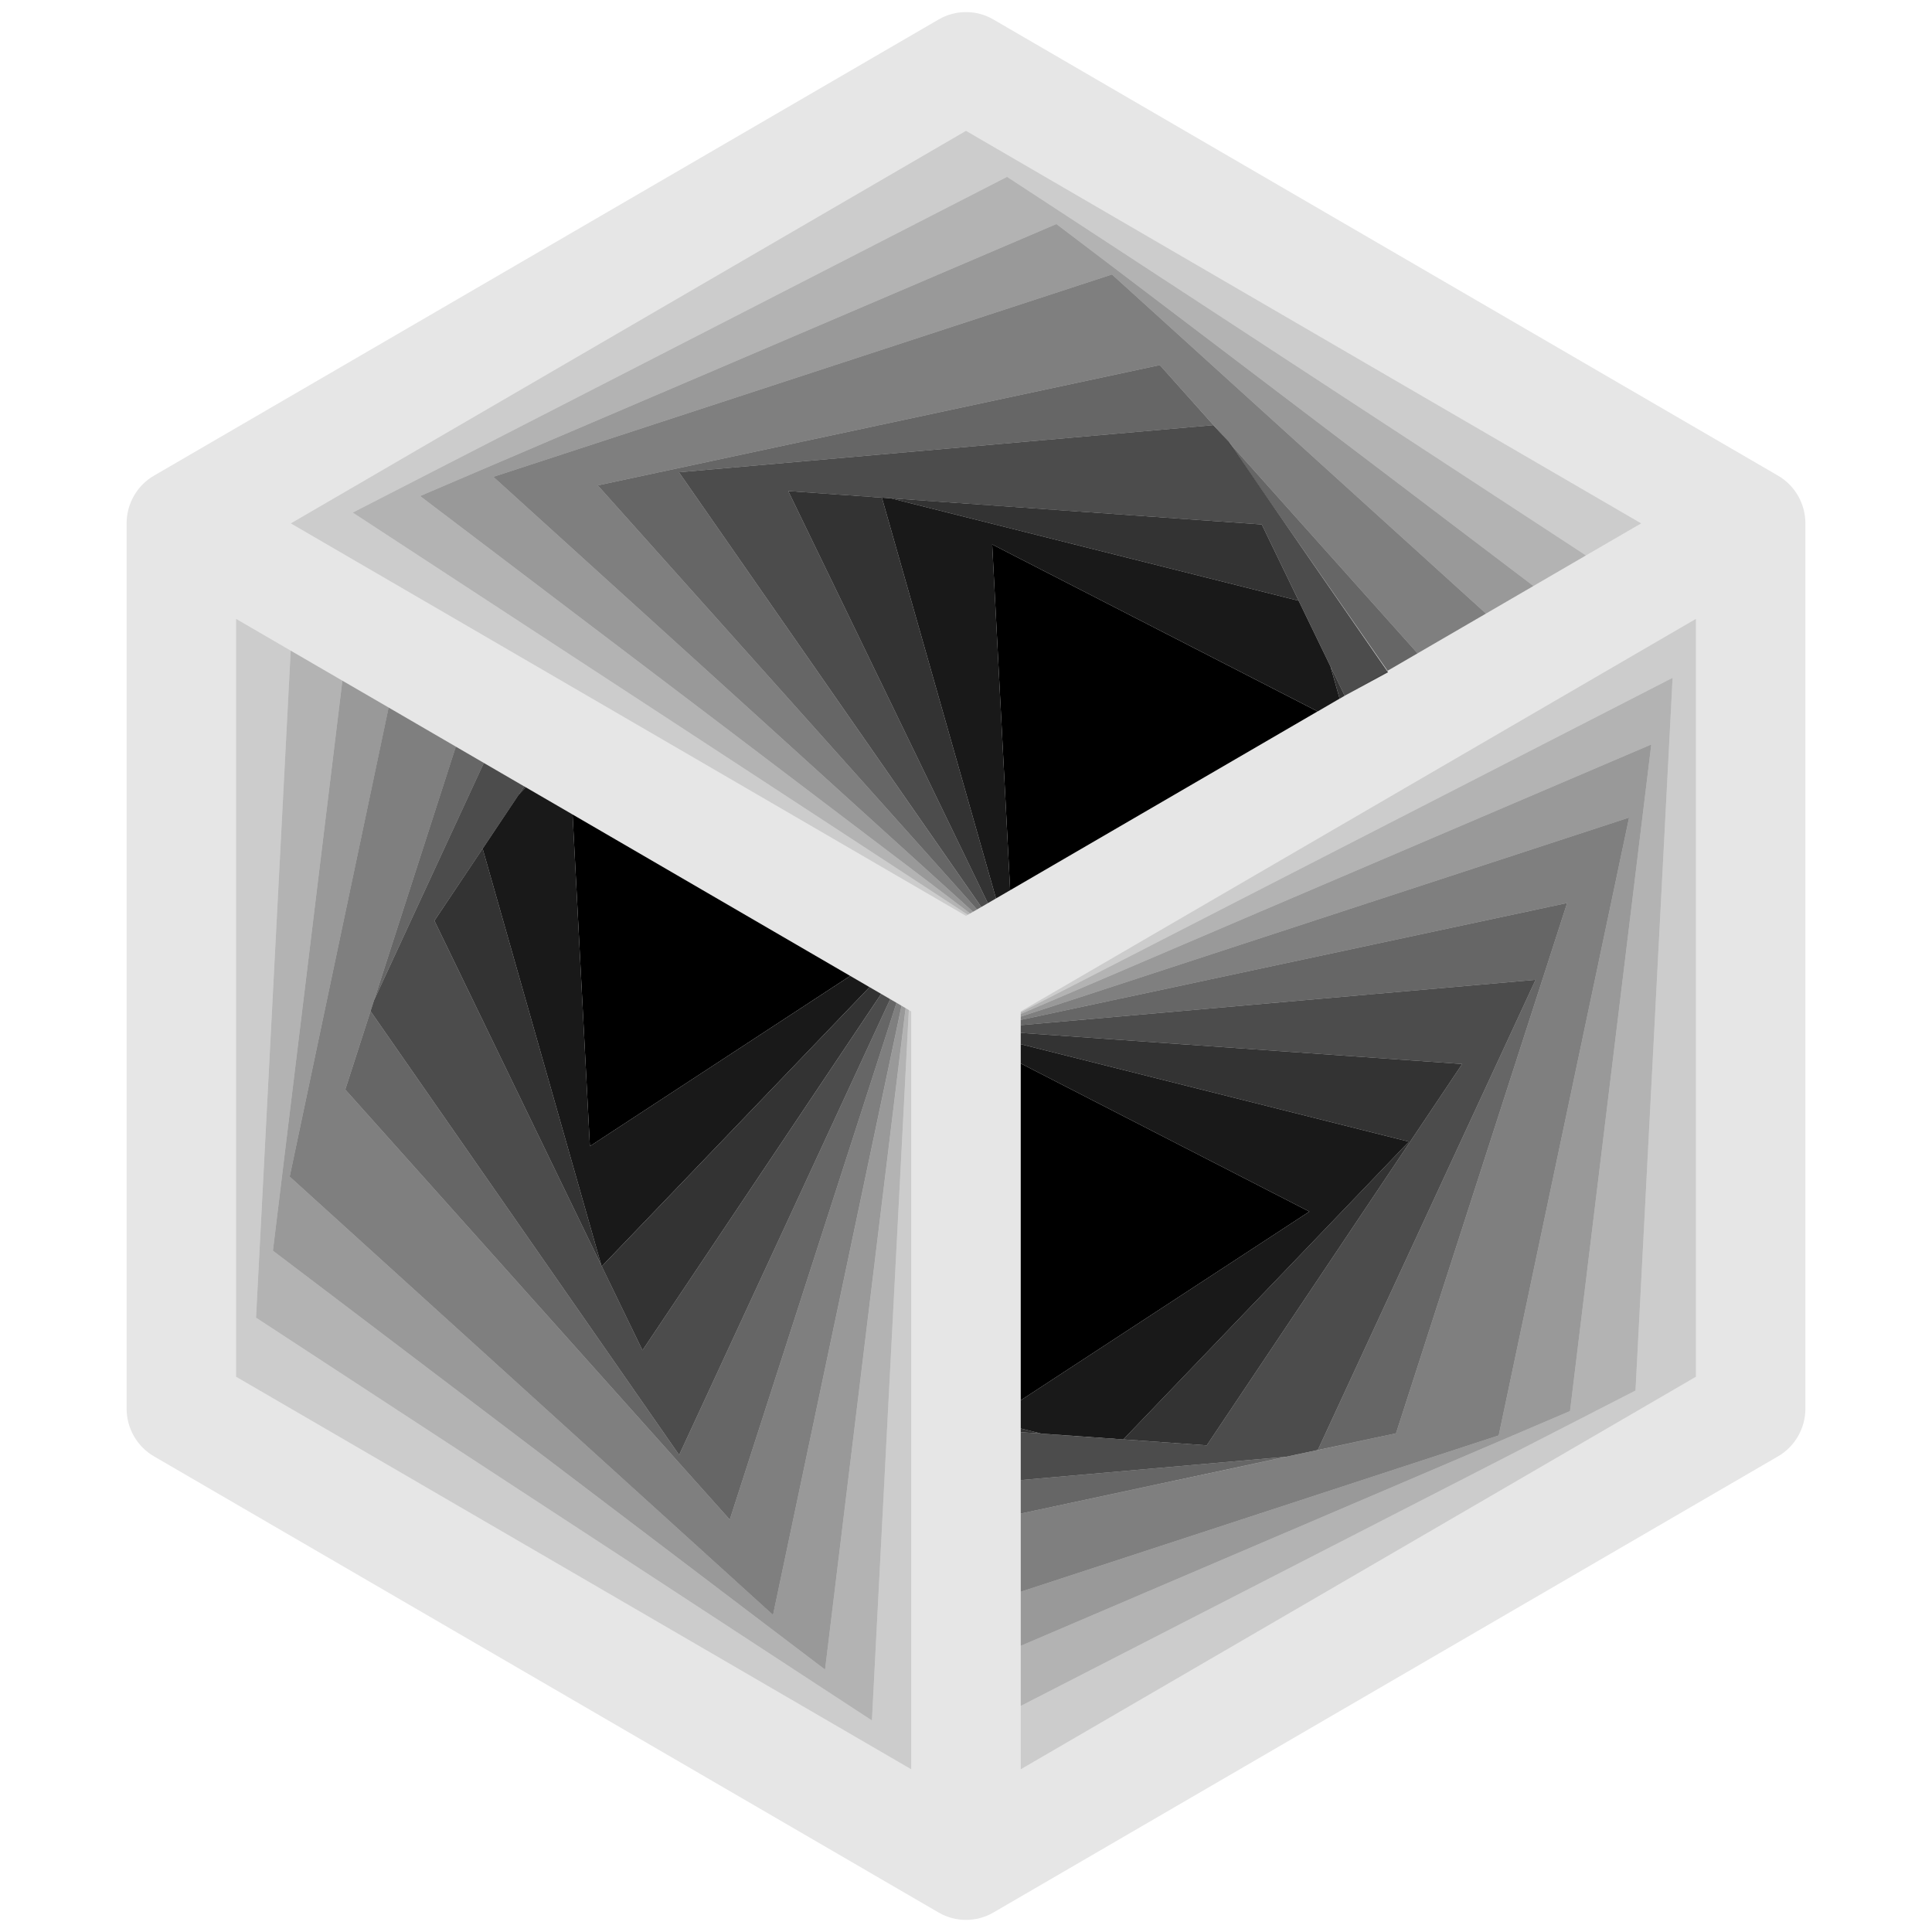
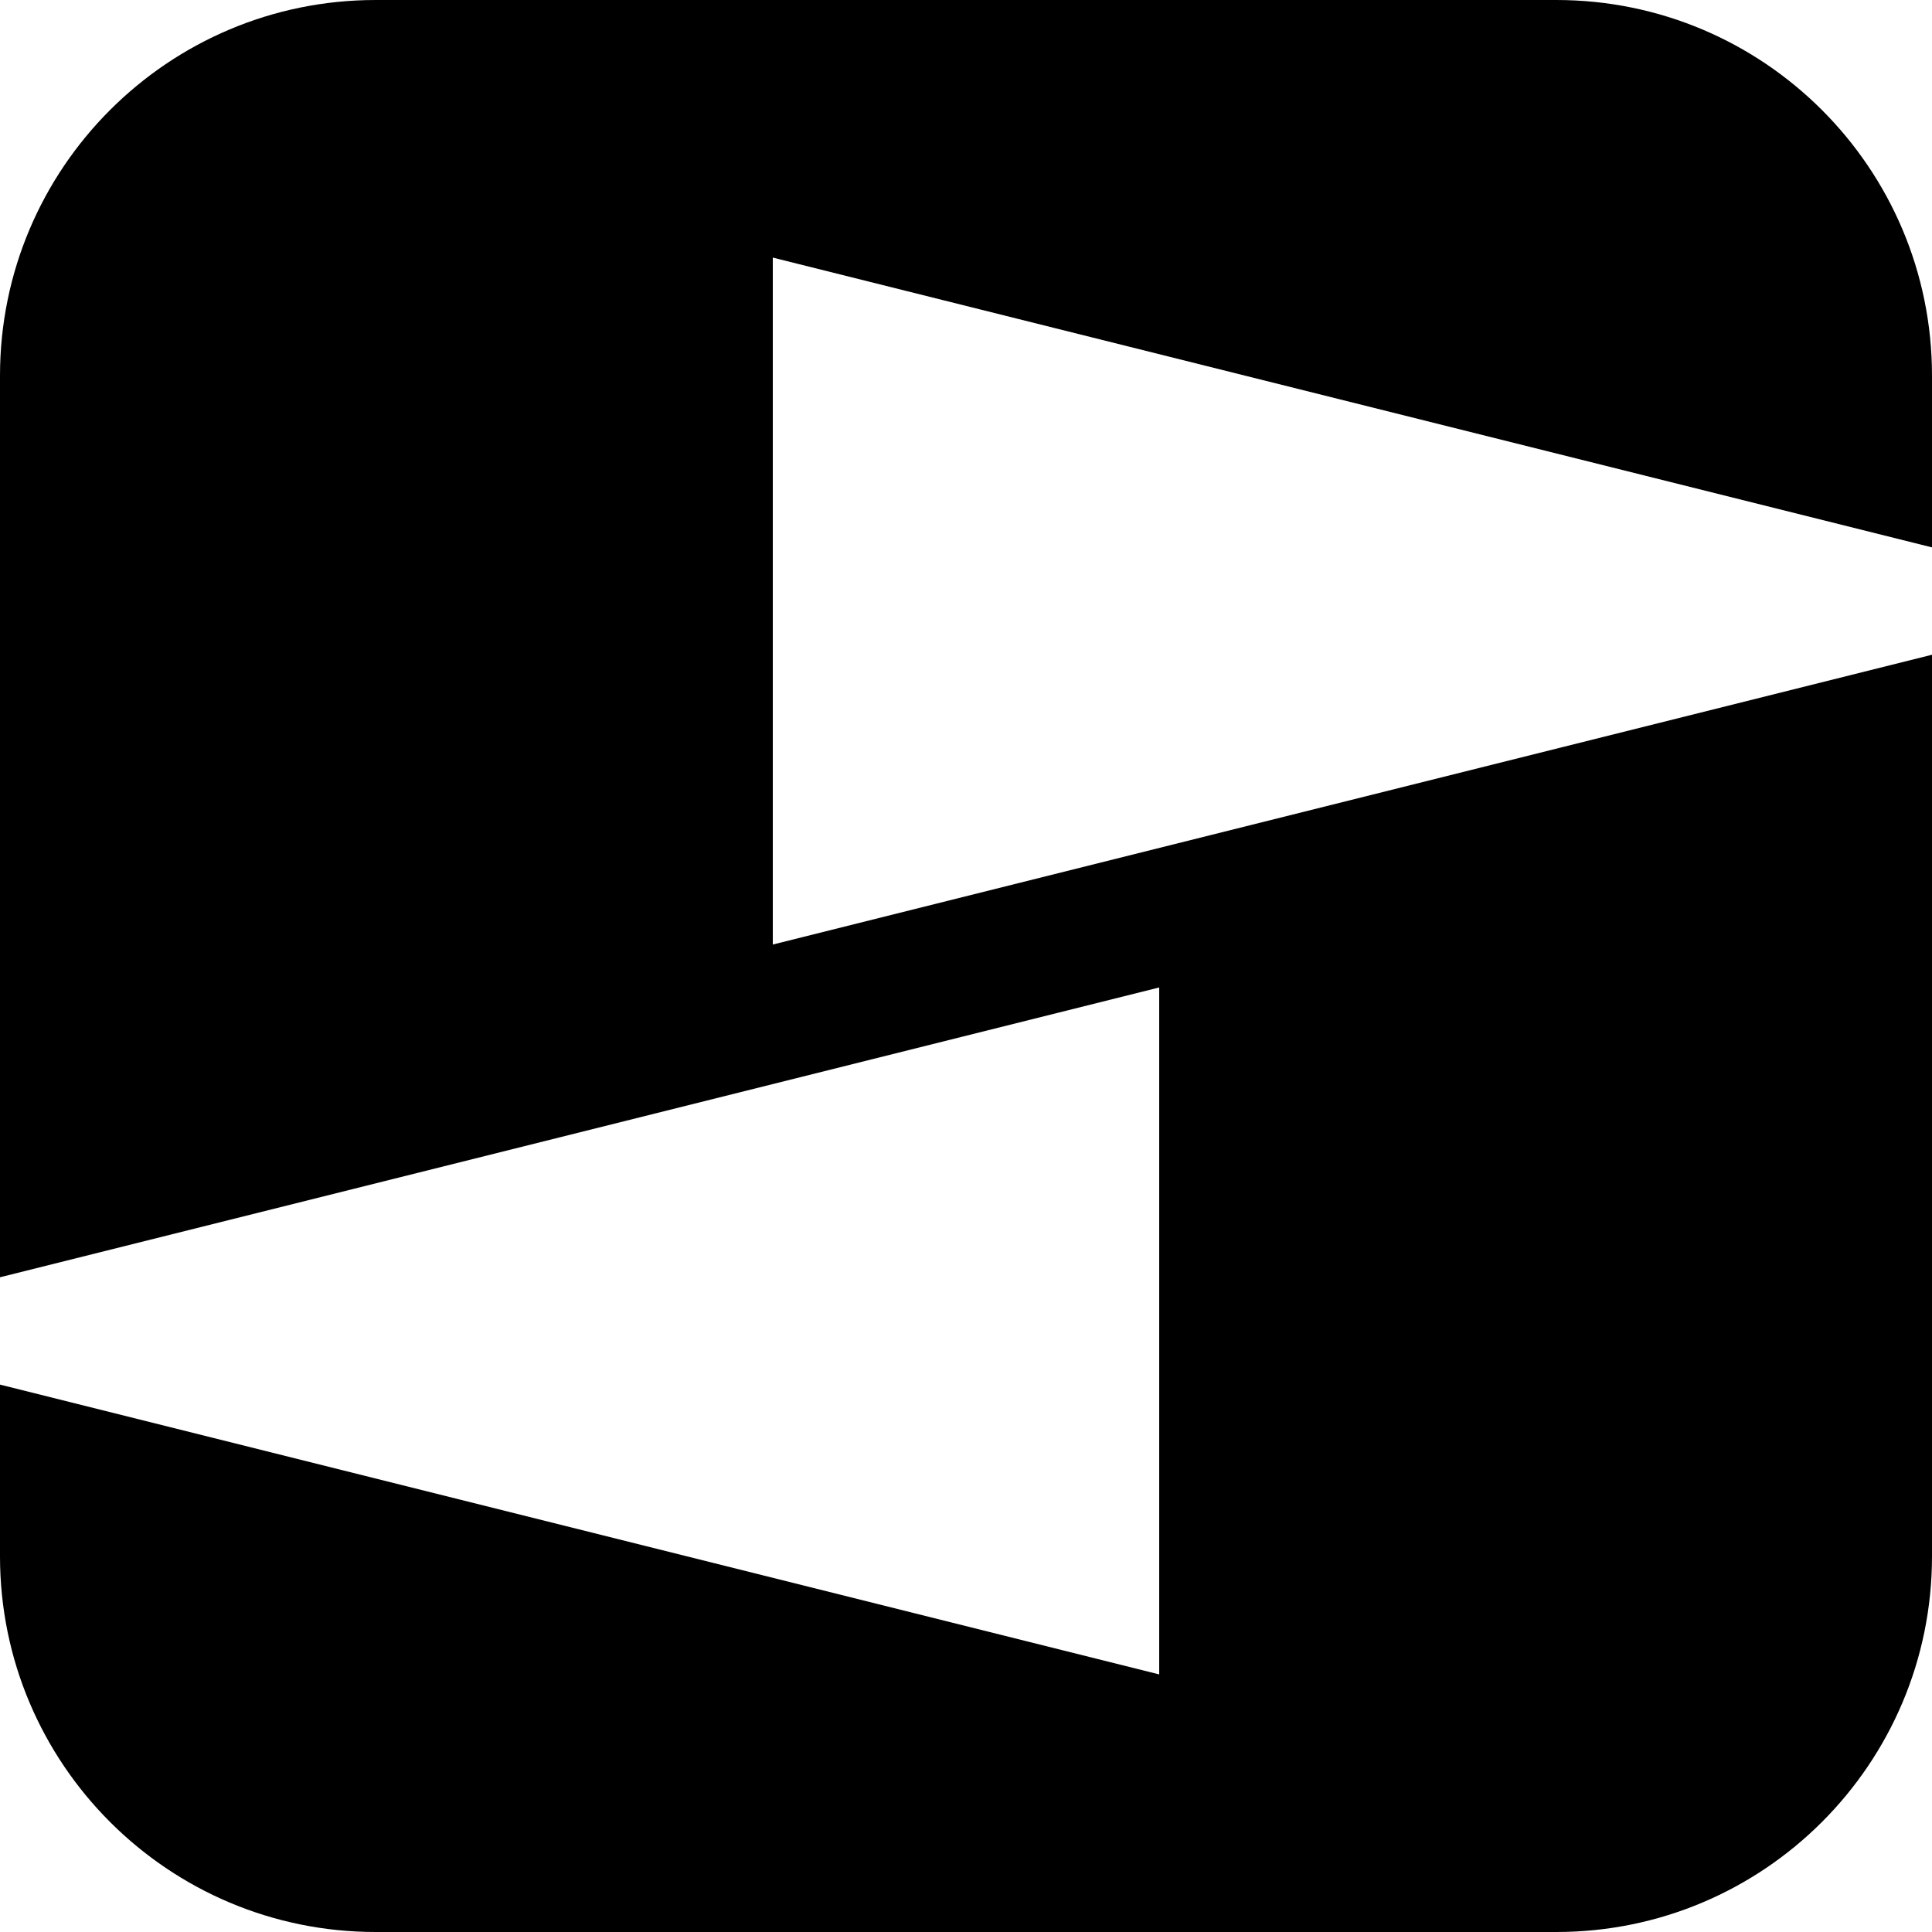
- <svg xmlns="http://www.w3.org/2000/svg" width="64" height="64" viewBox="0 0 64 64" fill="none">
-   <path d="M43.375 40.135L33.813 46.387V35.228L43.375 40.135ZM28.164 32.328L19.541 37.969L18.968 26.981L28.164 32.328ZM43.648 23.566L33.463 29.49L32.868 18.035L43.648 23.566Z" fill="black" />
-   <path d="M33.813 34.59L46.672 37.819L37.211 47.683L34.489 47.49L33.813 47.321V46.387L43.375 40.135L33.813 35.228V34.59ZM18.968 26.981L19.541 37.969L28.165 32.328L28.804 32.7L19.935 41.948L19.92 41.916L15.988 28.113L17.179 26.331L17.419 26.081L18.968 26.981ZM44.377 23.143L43.651 23.567L32.868 18.035L33.463 29.49L32.994 29.762L29.214 16.485L29.506 16.506L43.02 19.9L44.075 22.079L44.377 23.143Z" fill="black" fill-opacity="0.9" />
-   <path d="M33.813 34.215L48.437 35.246L39.975 47.879L37.211 47.683L46.672 37.819L33.813 34.59V34.215ZM34.489 47.49L33.813 47.443V47.321L34.489 47.49ZM29.19 32.924L21.283 44.731L19.935 41.949L28.805 32.7L29.19 32.924ZM19.921 41.919L14.391 30.5L15.988 28.112L19.921 41.919ZM29.214 16.485L32.994 29.762L32.724 29.919L26.112 16.267L29.214 16.485ZM17.42 26.081L17.178 26.334L17.368 26.051L17.42 26.081ZM44.544 23.047L44.569 23.033L44.378 23.145L44.076 22.079L44.544 23.047ZM41.797 17.373L43.02 19.9L29.501 16.505L41.797 17.373Z" fill="black" fill-opacity="0.8" />
-   <path d="M43.654 48.034L42.61 48.257L33.813 49.03V47.443L39.975 47.879L48.437 35.246L33.813 34.215V33.96L50.868 32.457L43.654 48.034ZM16.028 25.273L17.368 26.052L14.391 30.5L21.283 44.731L29.191 32.924L29.489 33.098L22.498 48.197L12.275 33.496L12.393 33.13L16.028 25.273Z" fill="black" fill-opacity="0.7" />
-   <path d="M44.544 23.047L41.797 17.373L26.112 16.267L32.724 29.919L32.507 30.046L22.492 15.644L40.195 14.083L40.693 14.626L45.981 22.269L44.544 23.047Z" fill="black" fill-opacity="0.7" />
-   <path d="M29.698 33.219L24.175 50.339L11.438 36.093L12.275 33.496L22.498 48.197L29.489 33.098L29.698 33.219ZM33.813 50.139V49.03L42.61 48.257L33.813 50.139ZM46.245 47.481L43.654 48.034L50.868 32.457L33.813 33.96V33.786L51.913 29.913L46.245 47.481ZM16.029 25.273L12.393 33.13L15.1 24.733L16.029 25.273ZM40.198 14.083L22.492 15.644L32.506 30.046L32.365 30.128L19.802 16.079L38.42 12.094L40.198 14.083ZM46.959 21.643L45.963 22.222L40.679 14.62L46.959 21.643Z" fill="black" fill-opacity="0.6" />
-   <path d="M15.101 24.733L11.438 36.093L24.175 50.339L29.698 33.219L29.865 33.317L25.608 53.496L9.596 38.977L12.874 23.438L15.101 24.733ZM49.647 47.55L33.813 52.729V50.139L46.245 47.481L51.913 29.913L33.813 33.786V33.677L53.966 27.083L49.647 47.55ZM49.225 20.326L46.959 21.643L38.42 12.094L19.802 16.079L32.365 30.128L32.234 30.204L16.343 15.796L36.835 9.092L49.225 20.326Z" fill="black" fill-opacity="0.5" />
-   <path d="M12.875 23.438L9.596 38.977L25.608 53.495L29.866 33.317L30 33.395L27.331 55.307L9.041 41.431L11.342 22.548L12.875 23.438ZM52.009 46.743L33.813 54.52V52.729L49.647 47.55L53.966 27.083L33.813 33.677V33.589L54.701 24.662L52.009 46.743ZM50.797 19.412L49.225 20.326L36.835 9.092L16.343 15.796L32.234 30.204L32.139 30.259L13.917 16.432L34.995 7.422L50.797 19.412Z" fill="black" fill-opacity="0.4" />
-   <path d="M11.342 22.548L9.041 41.431L27.331 55.307L30.001 33.395L30.106 33.457L28.883 56.992L8.482 43.65L9.63 21.553L11.342 22.548ZM54.178 46.063L33.813 56.511V54.52L52.009 46.743L54.701 24.662L33.813 33.589V33.533L55.407 22.454L54.178 46.063ZM52.537 18.4L50.797 19.412L34.995 7.422L13.917 16.432L32.139 30.259L32.061 30.304L11.686 16.98L33.36 5.859L52.537 18.4Z" fill="black" fill-opacity="0.3" />
-   <path d="M9.63 21.553L8.482 43.65L28.883 56.992L30.106 33.457L30.186 33.503V58.61L7.821 45.607V20.501L9.63 21.553ZM56.179 45.607L33.813 58.61V56.511L54.178 46.063L55.407 22.454L33.813 33.533V33.503L56.179 20.501V45.607ZM54.366 17.338L52.537 18.4L33.36 5.859L11.686 16.98L32.061 30.304L32 30.341L9.633 17.338L32 4.334L54.366 17.338Z" fill="black" fill-opacity="0.2" />
-   <path d="M7.821 45.607L30.186 58.61V33.503L7.821 20.501V45.607ZM33.813 33.503V58.61L56.179 45.607V20.501L33.813 33.503ZM9.633 17.338L32 30.341L54.366 17.338L32 4.334L9.633 17.338ZM59.806 46.662C59.806 47.314 59.461 47.917 58.9 48.243L32.907 63.355C32.346 63.681 31.654 63.681 31.093 63.355L5.1 48.243C4.539 47.917 4.194 47.314 4.194 46.662V17.338C4.194 16.686 4.539 16.083 5.1 15.757L31.093 0.645C31.654 0.319 32.346 0.319 32.907 0.645L58.9 15.757C59.461 16.083 59.806 16.686 59.806 17.338V46.662Z" fill="black" fill-opacity="0.1" />
+ <svg xmlns="http://www.w3.org/2000/svg" width="64" height="64" viewBox="0 0 18 18" fill="none">
+   <path fill="black" fill-rule="evenodd" d="M3.5 0h11A3.5 3.5 0 0 1 18 3.5v11a3.5 3.5 0 0 1-3.5 3.5h-11A3.5 3.5 0 0 1 0 14.5v-11A3.5 3.5 0 0 1 3.5 0m3.7 2.4v6.4L18 6.1v-1zm3.6 13.2V9.2L0 11.9v1z" />
</svg>
